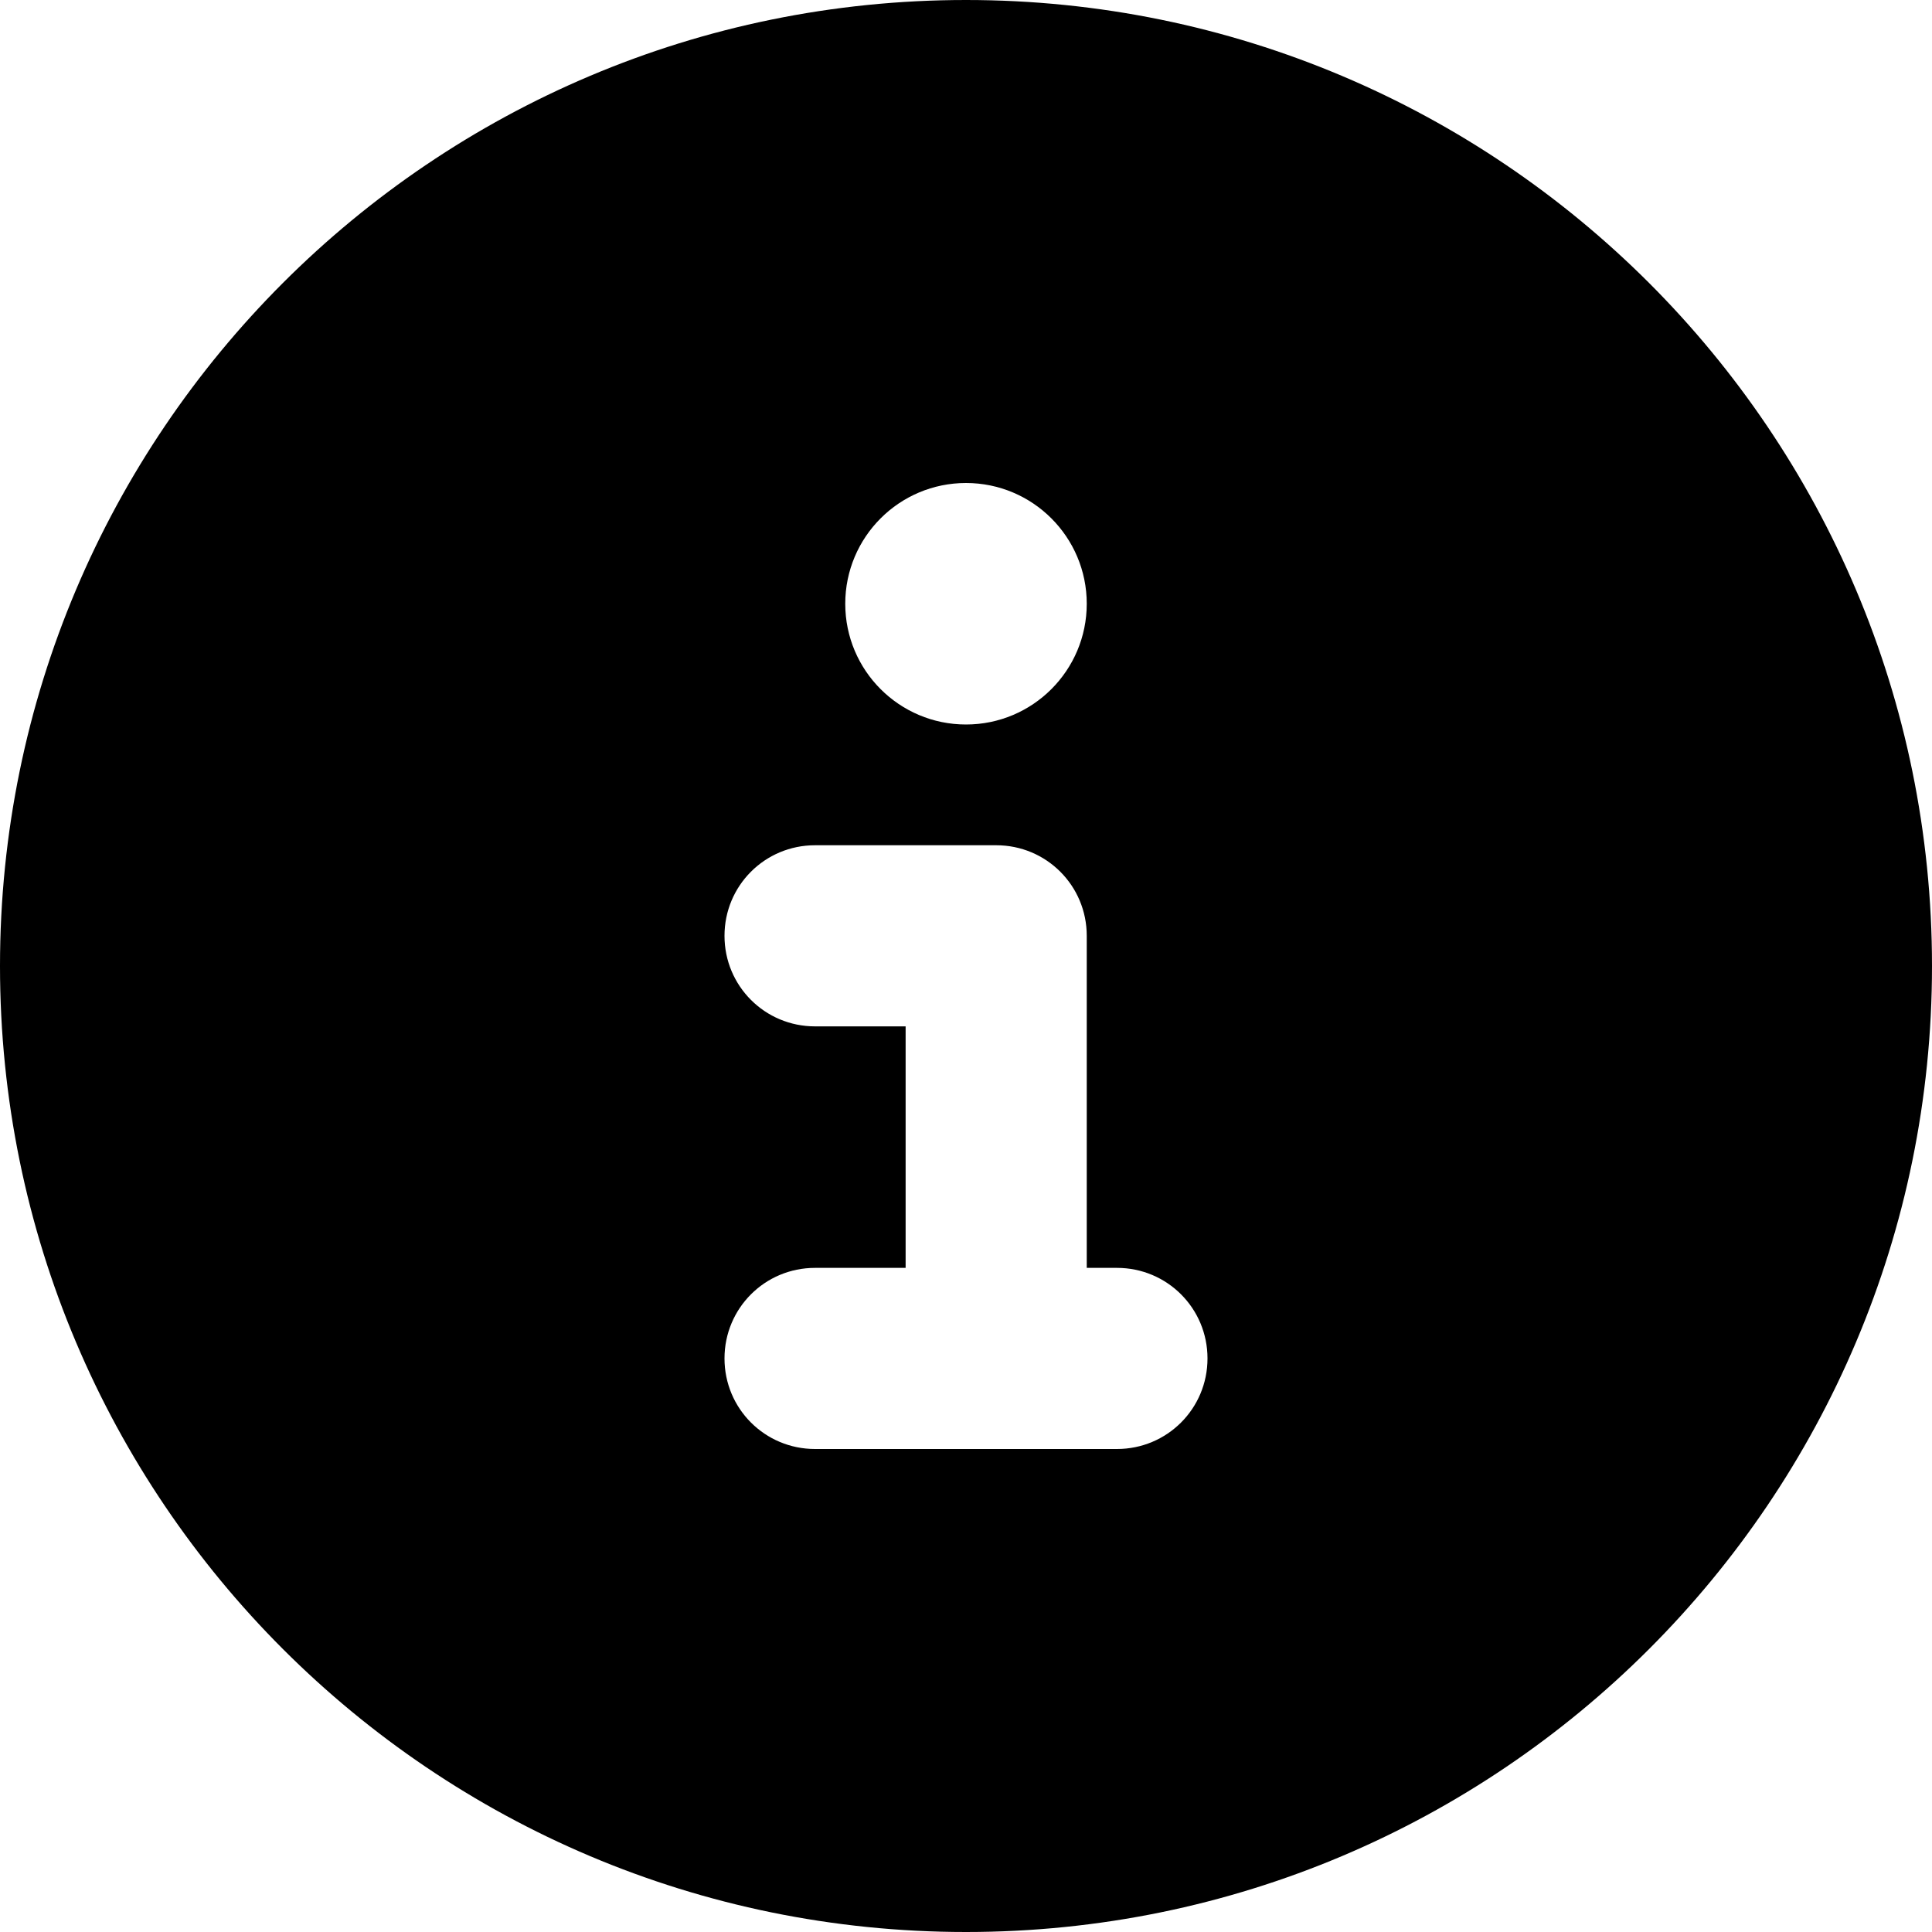
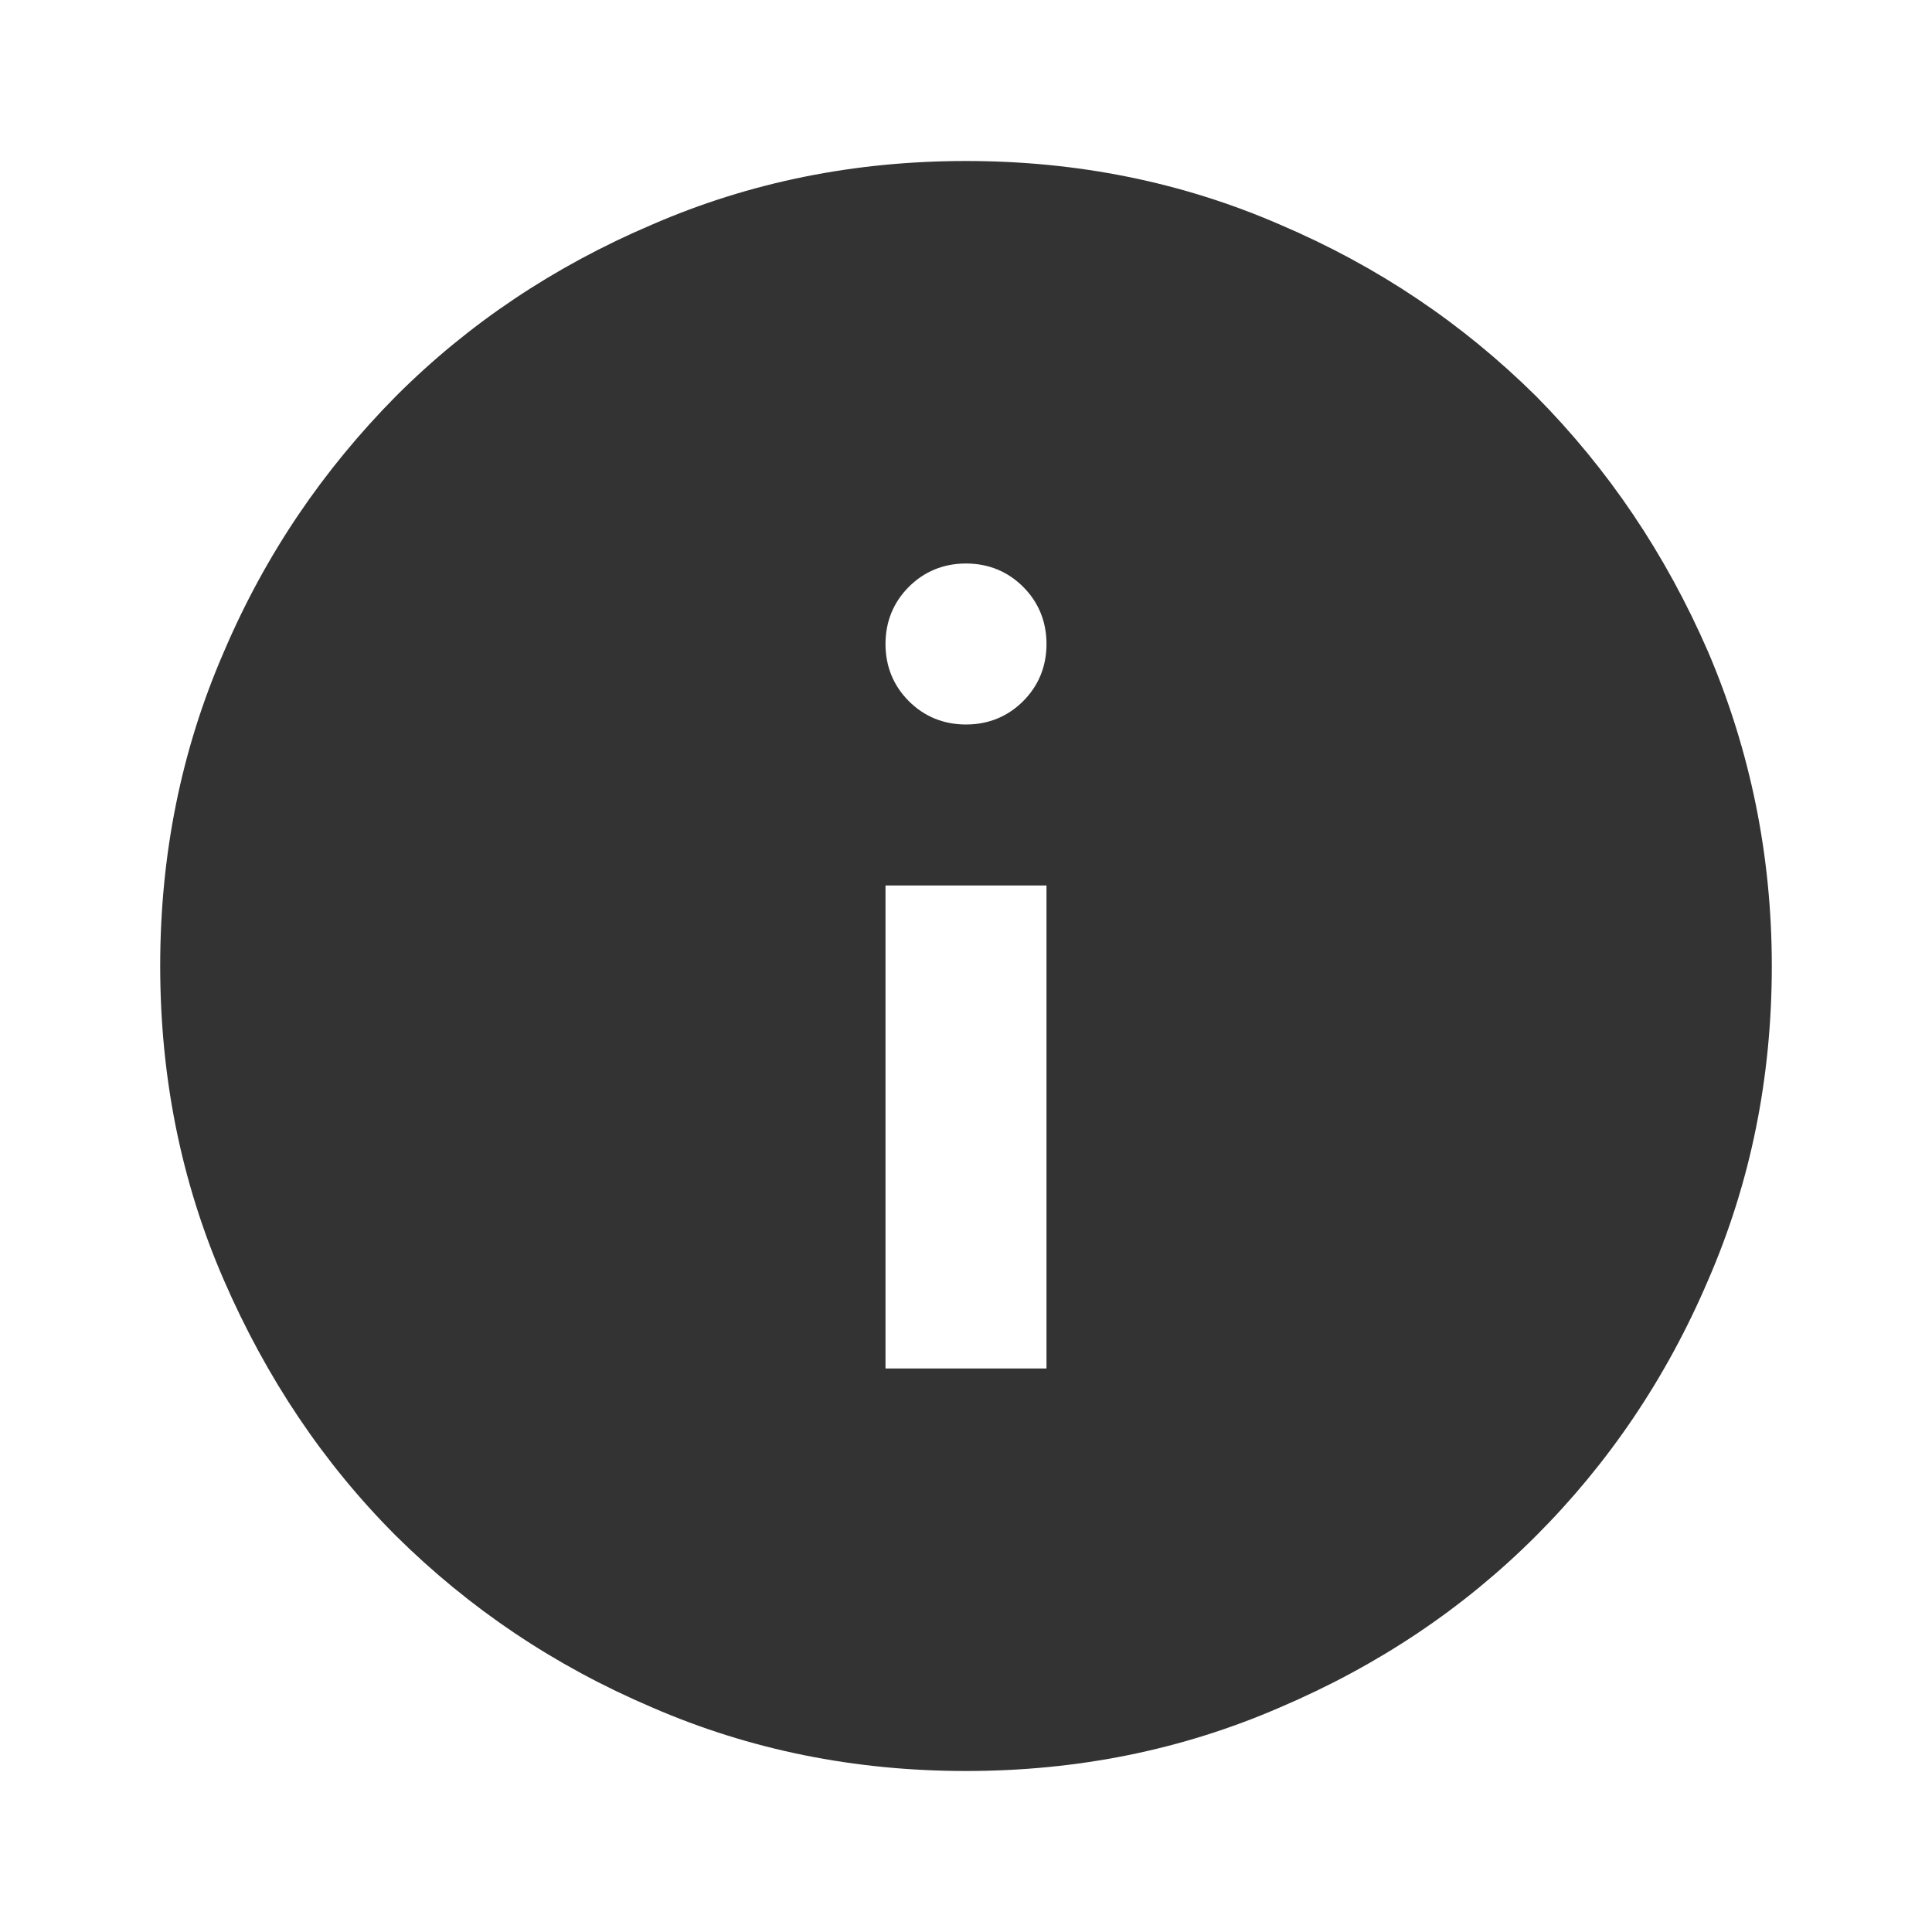
- <svg xmlns="http://www.w3.org/2000/svg" viewBox="0 0 512 512">
-   <path d="M256 512A256 256 0 1 0 256 0a256 256 0 1 0 0 512zM216 336h24V272H216c-13.3 0-24-10.7-24-24s10.7-24 24-24h48c13.3 0 24 10.7 24 24v88h8c13.3 0 24 10.7 24 24s-10.7 24-24 24H216c-13.3 0-24-10.7-24-24s10.7-24 24-24zm40-208a32 32 0 1 1 0 64 32 32 0 1 1 0-64z" />
+ <svg xmlns="http://www.w3.org/2000/svg" id="Layer_1" data-name="Layer 1" viewBox="0 0 24 24">
+   <defs>
+     <style>
+       .cls-1 {
+         fill: #333;
+       }
+     </style>
+   </defs>
+   <path class="cls-1" d="M11,17h2v-6h-2v6ZM12,9c.28,0,.52-.1.71-.29.19-.19.29-.43.29-.71s-.1-.52-.29-.71c-.19-.19-.43-.29-.71-.29s-.52.1-.71.29c-.19.19-.29.43-.29.71s.1.52.29.71c.19.19.43.29.71.29ZM12,22c-1.38,0-2.68-.26-3.9-.79-1.22-.52-2.27-1.23-3.18-2.13-.9-.9-1.61-1.96-2.14-3.18-.53-1.22-.79-2.52-.79-3.9s.26-2.68.79-3.9c.52-1.22,1.24-2.27,2.14-3.18.9-.9,1.96-1.61,3.18-2.13,1.22-.53,2.52-.79,3.9-.79s2.68.26,3.9.79c1.22.52,2.27,1.23,3.18,2.13.9.91,1.61,1.96,2.14,3.18.52,1.22.79,2.52.79,3.9s-.26,2.68-.79,3.9c-.52,1.22-1.24,2.28-2.14,3.18-.9.9-1.96,1.61-3.18,2.13-1.22.53-2.52.79-3.9.79Z" />
</svg>
